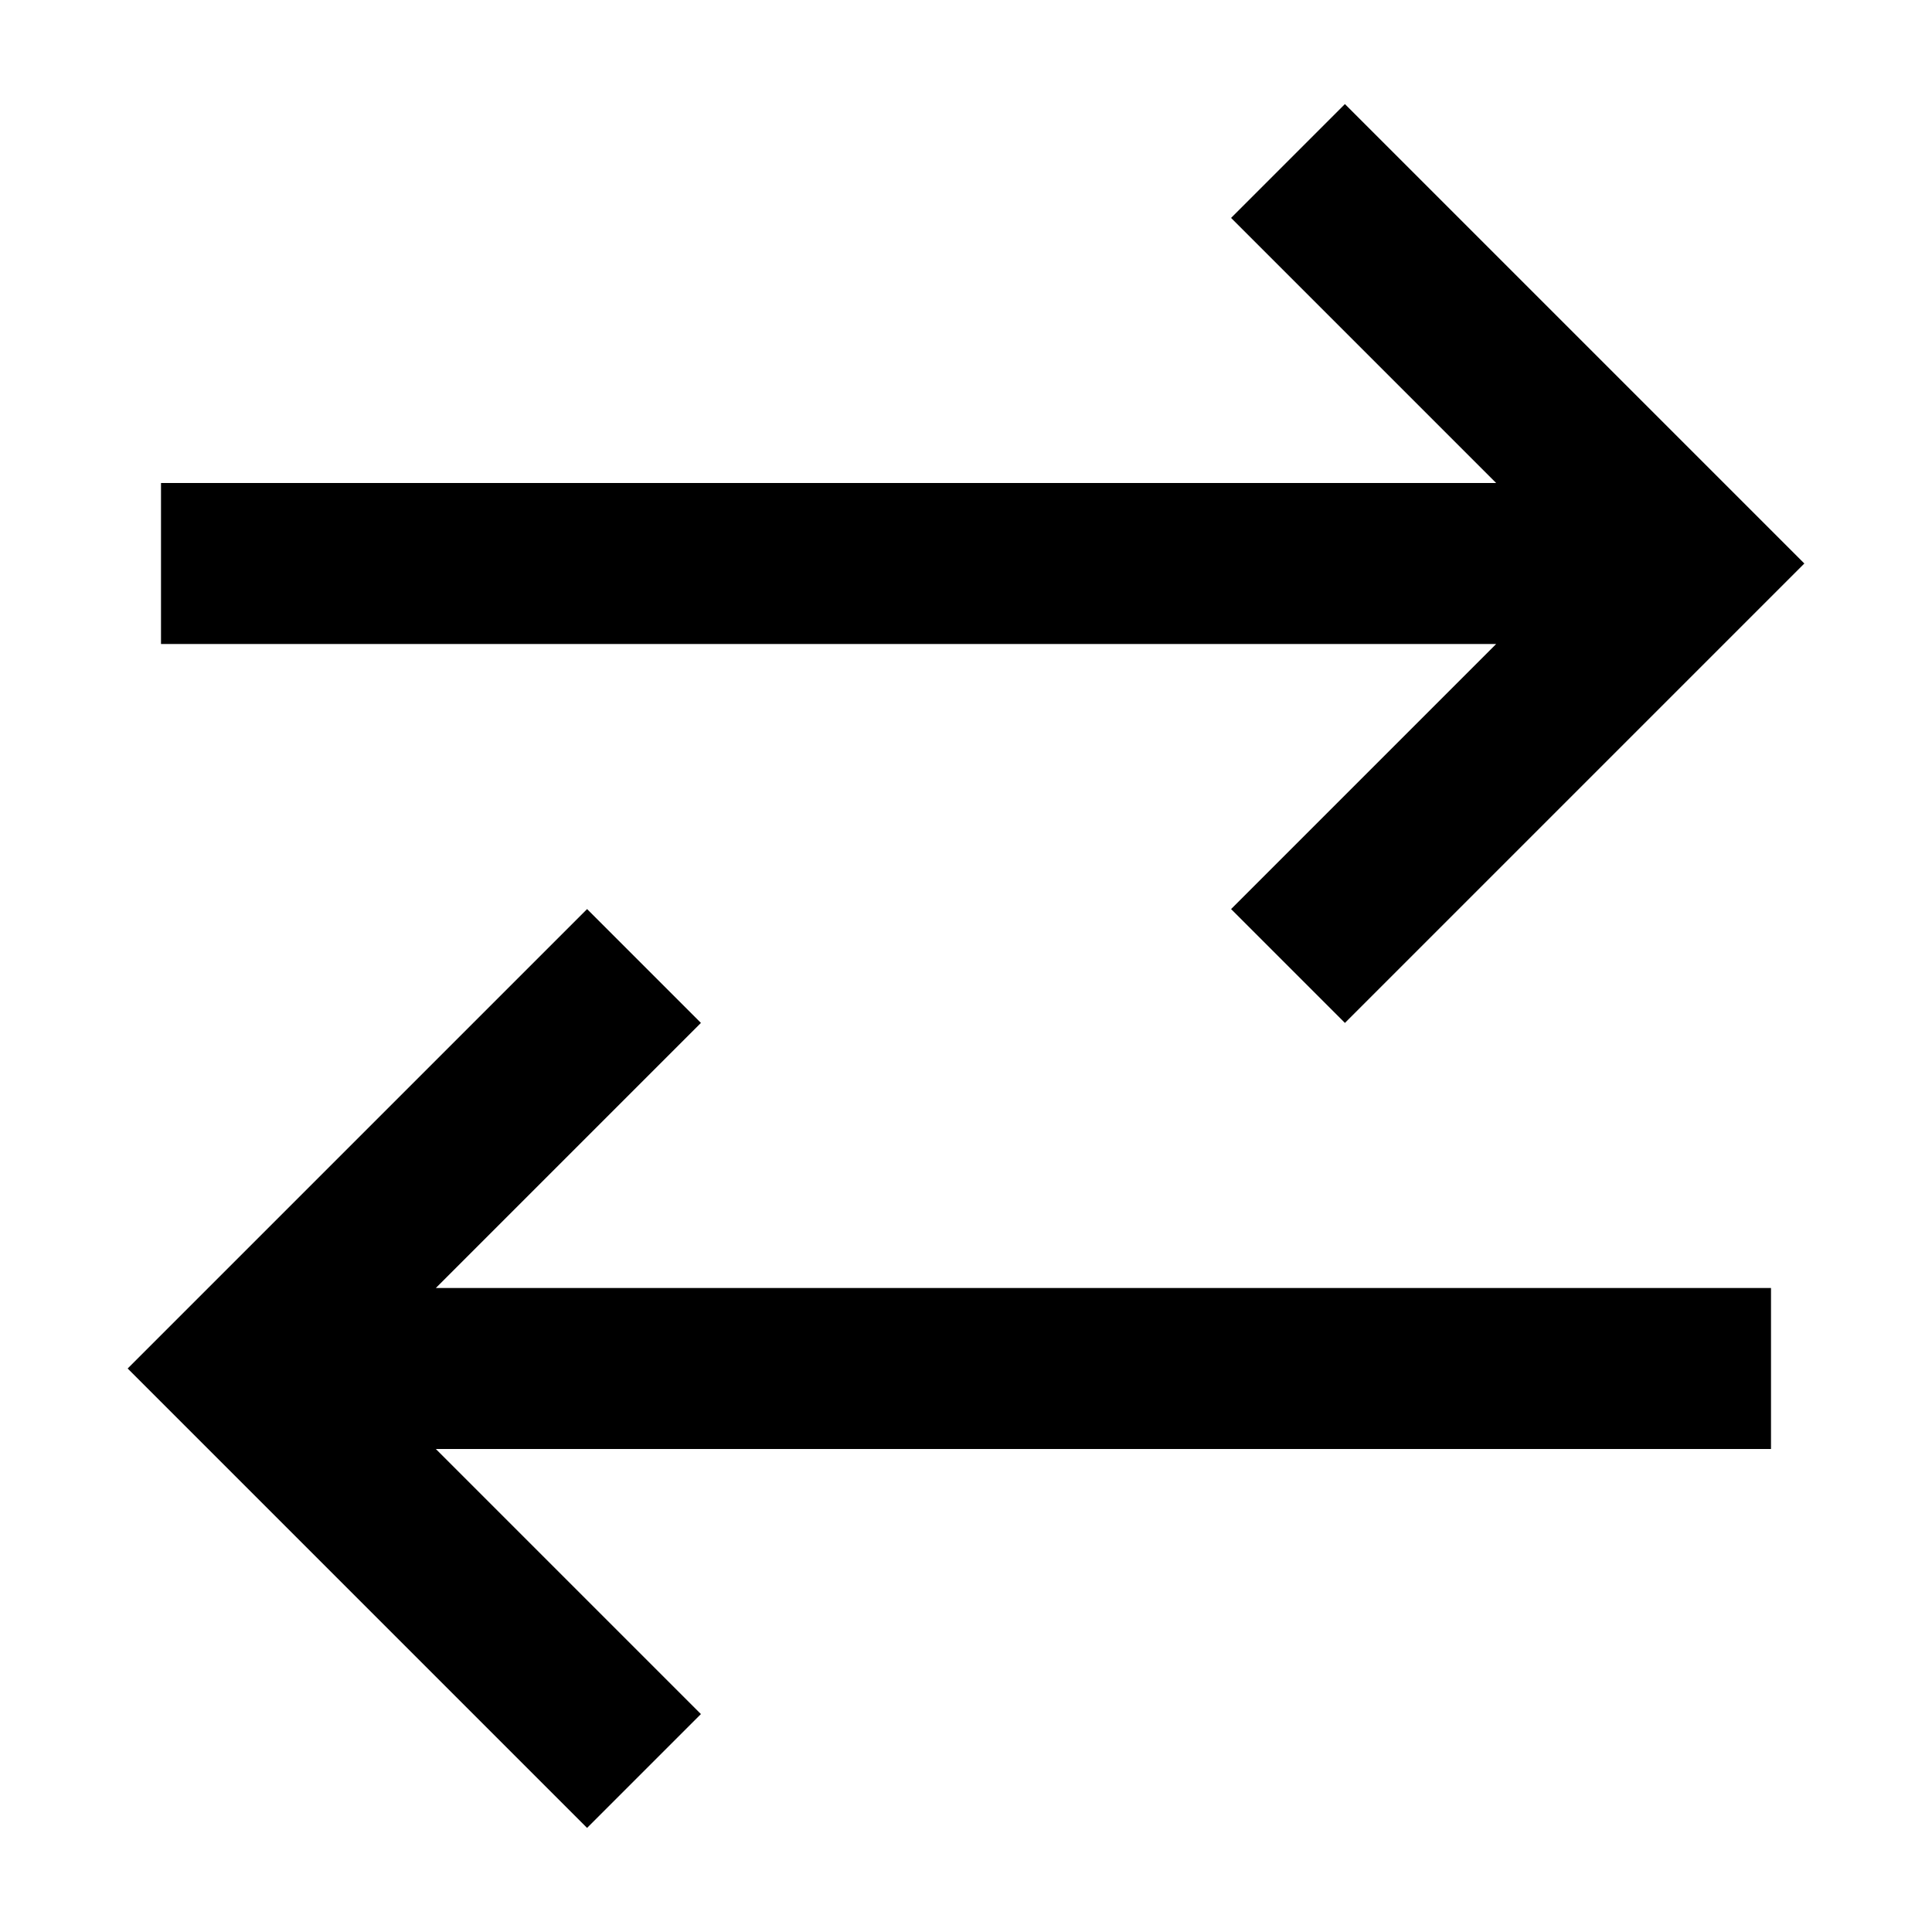
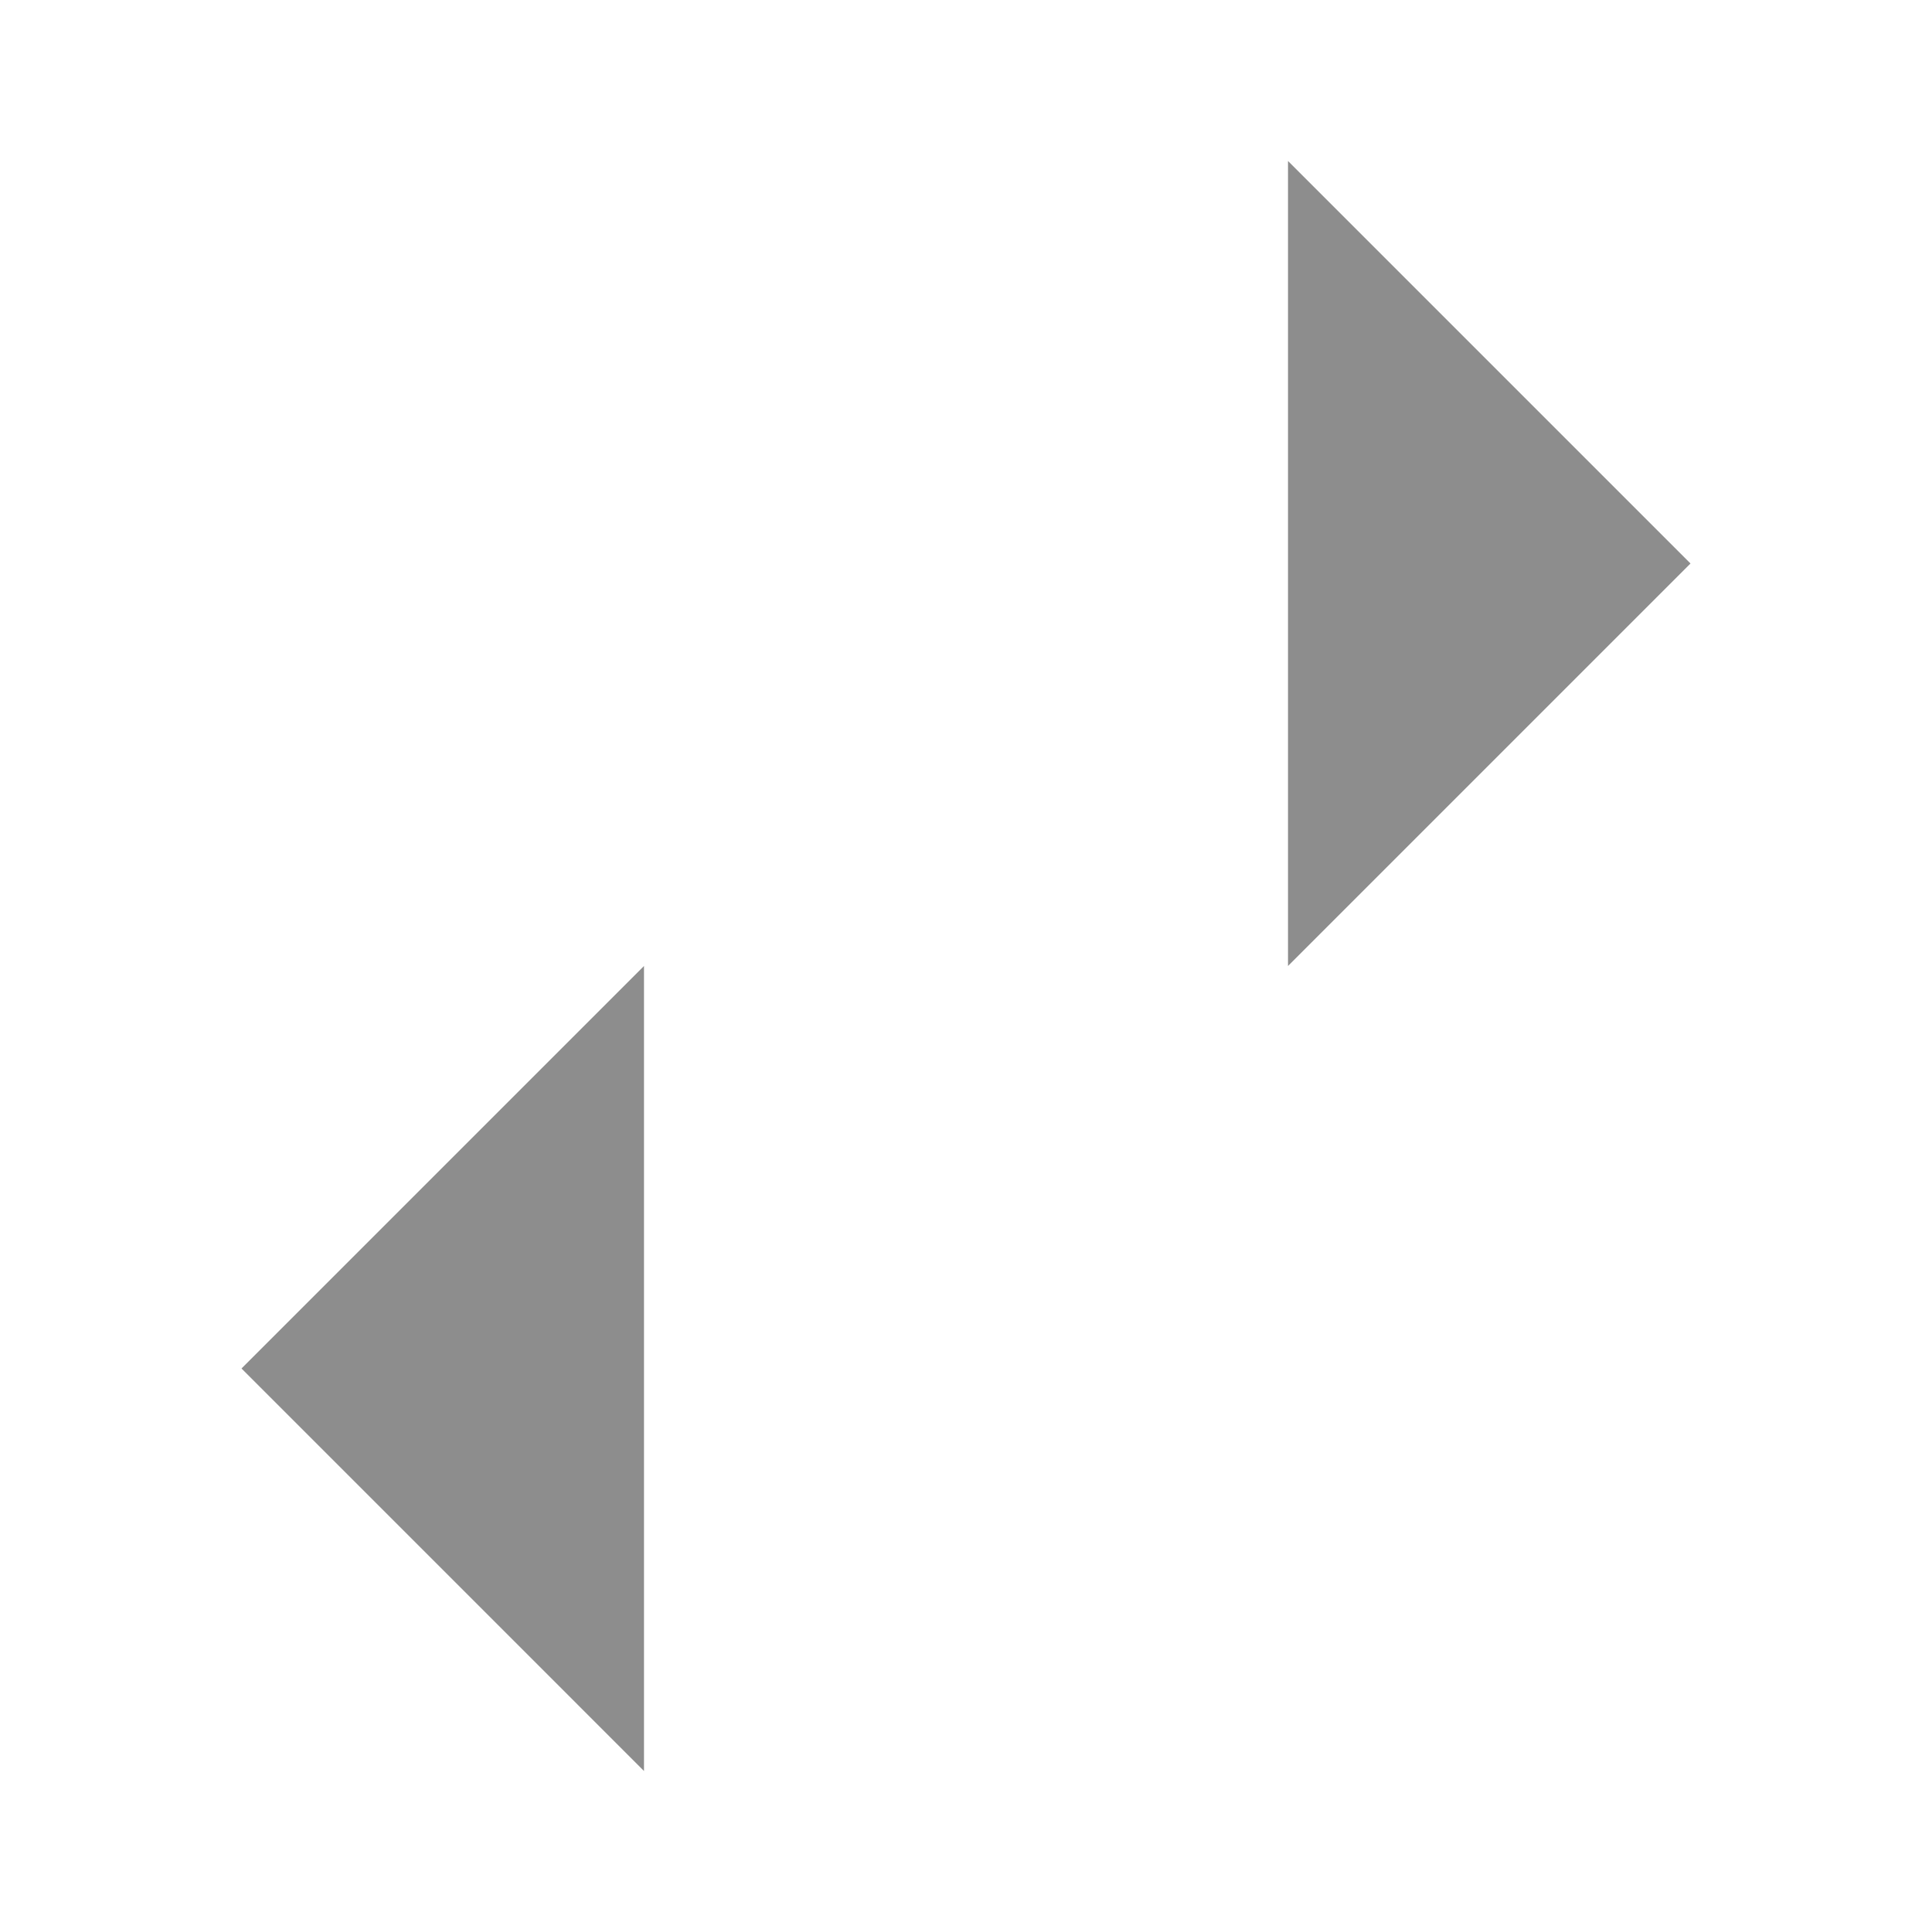
<svg xmlns="http://www.w3.org/2000/svg" width="24px" height="24px" fill="#8D8D8D" viewBox="0 0 24 24">
-   <path fill="none" stroke="#000" stroke-width="2" d="M2,7 L20,7 M16,2 L21,7 L16,12 M22,17 L4,17 M8,12 L3,17 L8,22" />
+   <path fill="inherit" stroke="inherit" stroke-width="2" d="M2,7 L20,7 M16,2 L21,7 L16,12 M22,17 L4,17 M8,12 L3,17 L8,22" />
</svg>
